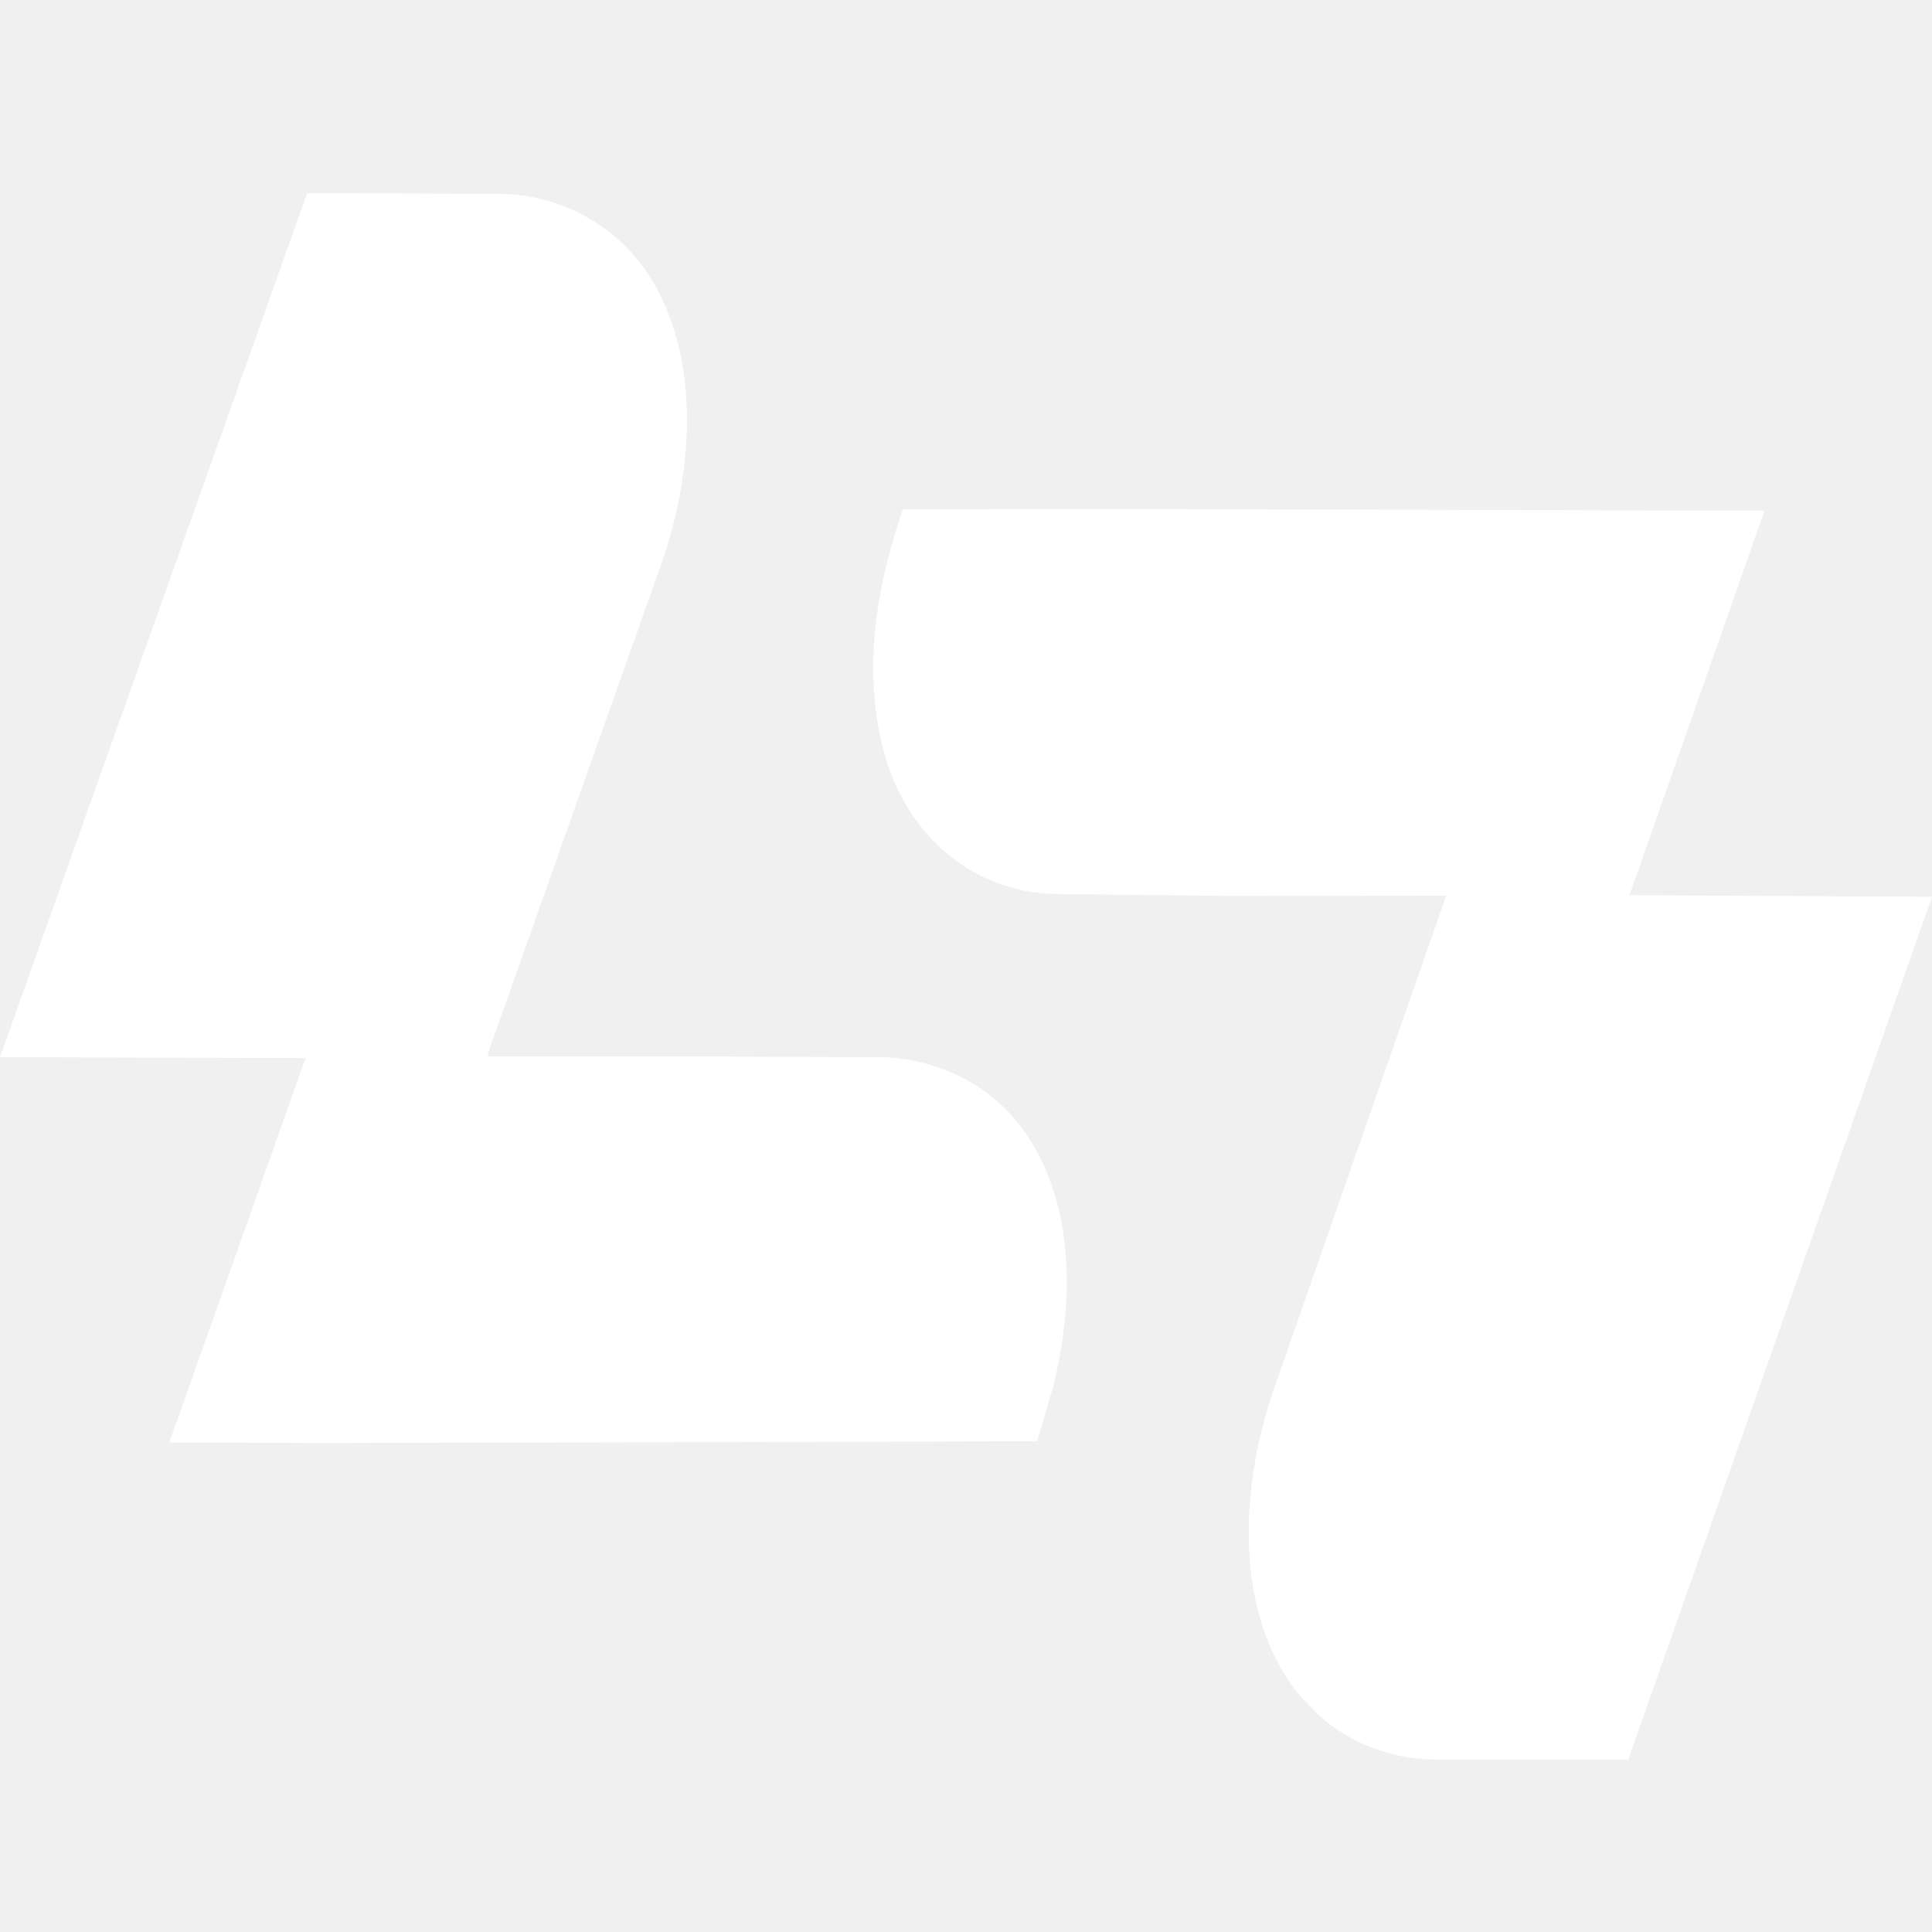
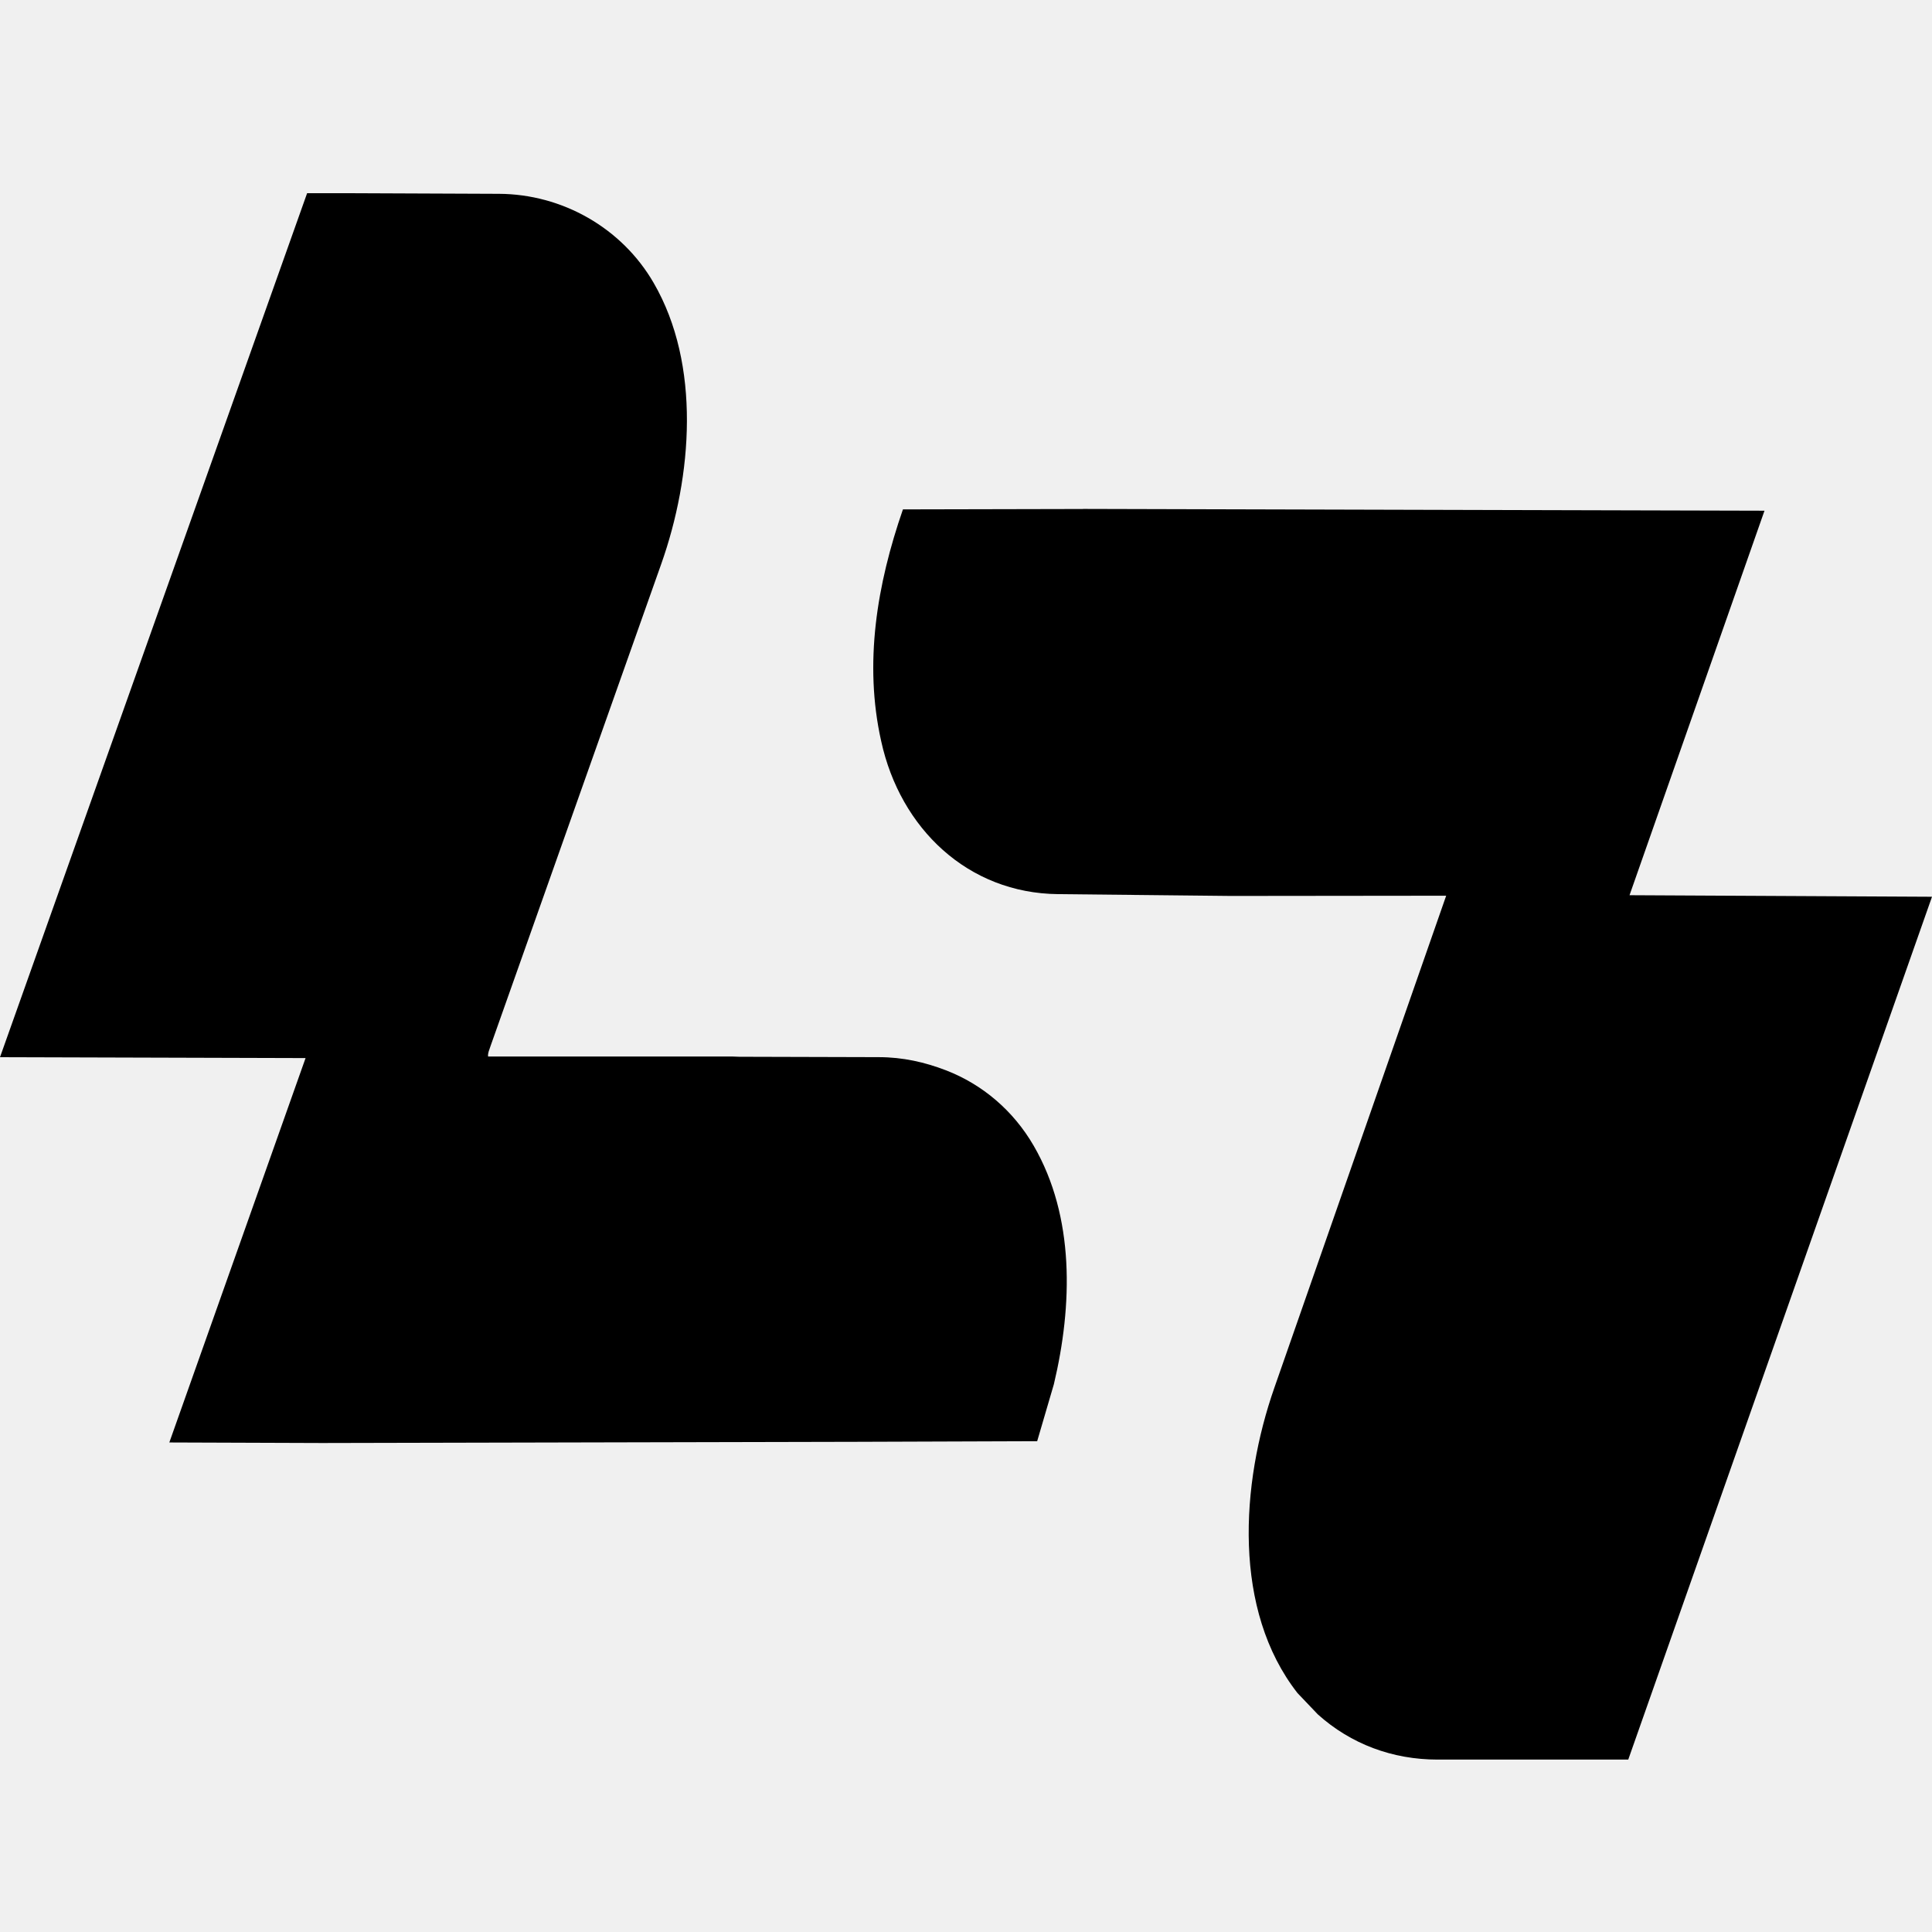
<svg xmlns="http://www.w3.org/2000/svg" data-name="Capa 13" viewBox="0 0 50 50" version="1.1" id="svg1" width="50" height="50">
-   <path fill="#ffffff" d="M 28.026,13.171 45.665,13.217 42.172,23.168 50,23.208 42.139,45.538 h -4.934 c -1.164,0 -2.242,-0.399 -3.101,-1.171 l -0.526,-0.552 c -1.677,-2.146 -1.474,-5.403 -0.596,-7.905 l 4.445,-12.729 -5.566,0.006 -4.478,-0.047 c -2.335,-0.023 -4.085,-1.7 -4.578,-3.959 -0.452,-2.016 -0.109,-4.059 0.563,-5.998 l 4.661,-0.01 z" style="stroke-width:0.333" id="path3" />
-   <path fill="#ffffff" d="M 7.948,5 0,27.36 l 7.908,0.023 -3.526,9.948 3.955,0.014 13.86,-0.031 4.645,-0.016 0.432,-1.474 c 0.486,-2.043 0.543,-4.335 -0.522,-6.172 -0.526,-0.908 -1.324,-1.587 -2.272,-1.953 -0.546,-0.21 -1.115,-0.34 -1.74,-0.34 l -3.613,-0.01 -0.163,-0.006 h -6.332 c -0.01,-0.09 0.024,-0.153 0.067,-0.283 l 4.411,-12.456 C 17.919,12.322 18.145,9.438 16.917,7.322 16.092,5.895 14.548,5.023 12.911,5.016 L 9.033,5 Z" style="stroke-width:0.333" id="path2" />
+   <path fill="currentColor" d="M 28.026,13.171 45.665,13.217 42.172,23.168 50,23.208 42.139,45.538 h -4.934 c -1.164,0 -2.242,-0.399 -3.101,-1.171 l -0.526,-0.552 c -1.677,-2.146 -1.474,-5.403 -0.596,-7.905 l 4.445,-12.729 -5.566,0.006 -4.478,-0.047 c -2.335,-0.023 -4.085,-1.7 -4.578,-3.959 -0.452,-2.016 -0.109,-4.059 0.563,-5.998 l 4.661,-0.01 z" style="stroke-width:0.333" id="path3" />
+   <path fill="currentColor" d="M 7.948,5 0,27.36 l 7.908,0.023 -3.526,9.948 3.955,0.014 13.86,-0.031 4.645,-0.016 0.432,-1.474 c 0.486,-2.043 0.543,-4.335 -0.522,-6.172 -0.526,-0.908 -1.324,-1.587 -2.272,-1.953 -0.546,-0.21 -1.115,-0.34 -1.74,-0.34 l -3.613,-0.01 -0.163,-0.006 h -6.332 c -0.01,-0.09 0.024,-0.153 0.067,-0.283 l 4.411,-12.456 C 17.919,12.322 18.145,9.438 16.917,7.322 16.092,5.895 14.548,5.023 12.911,5.016 L 9.033,5 Z" style="stroke-width:0.333" id="path2" />
</svg>
